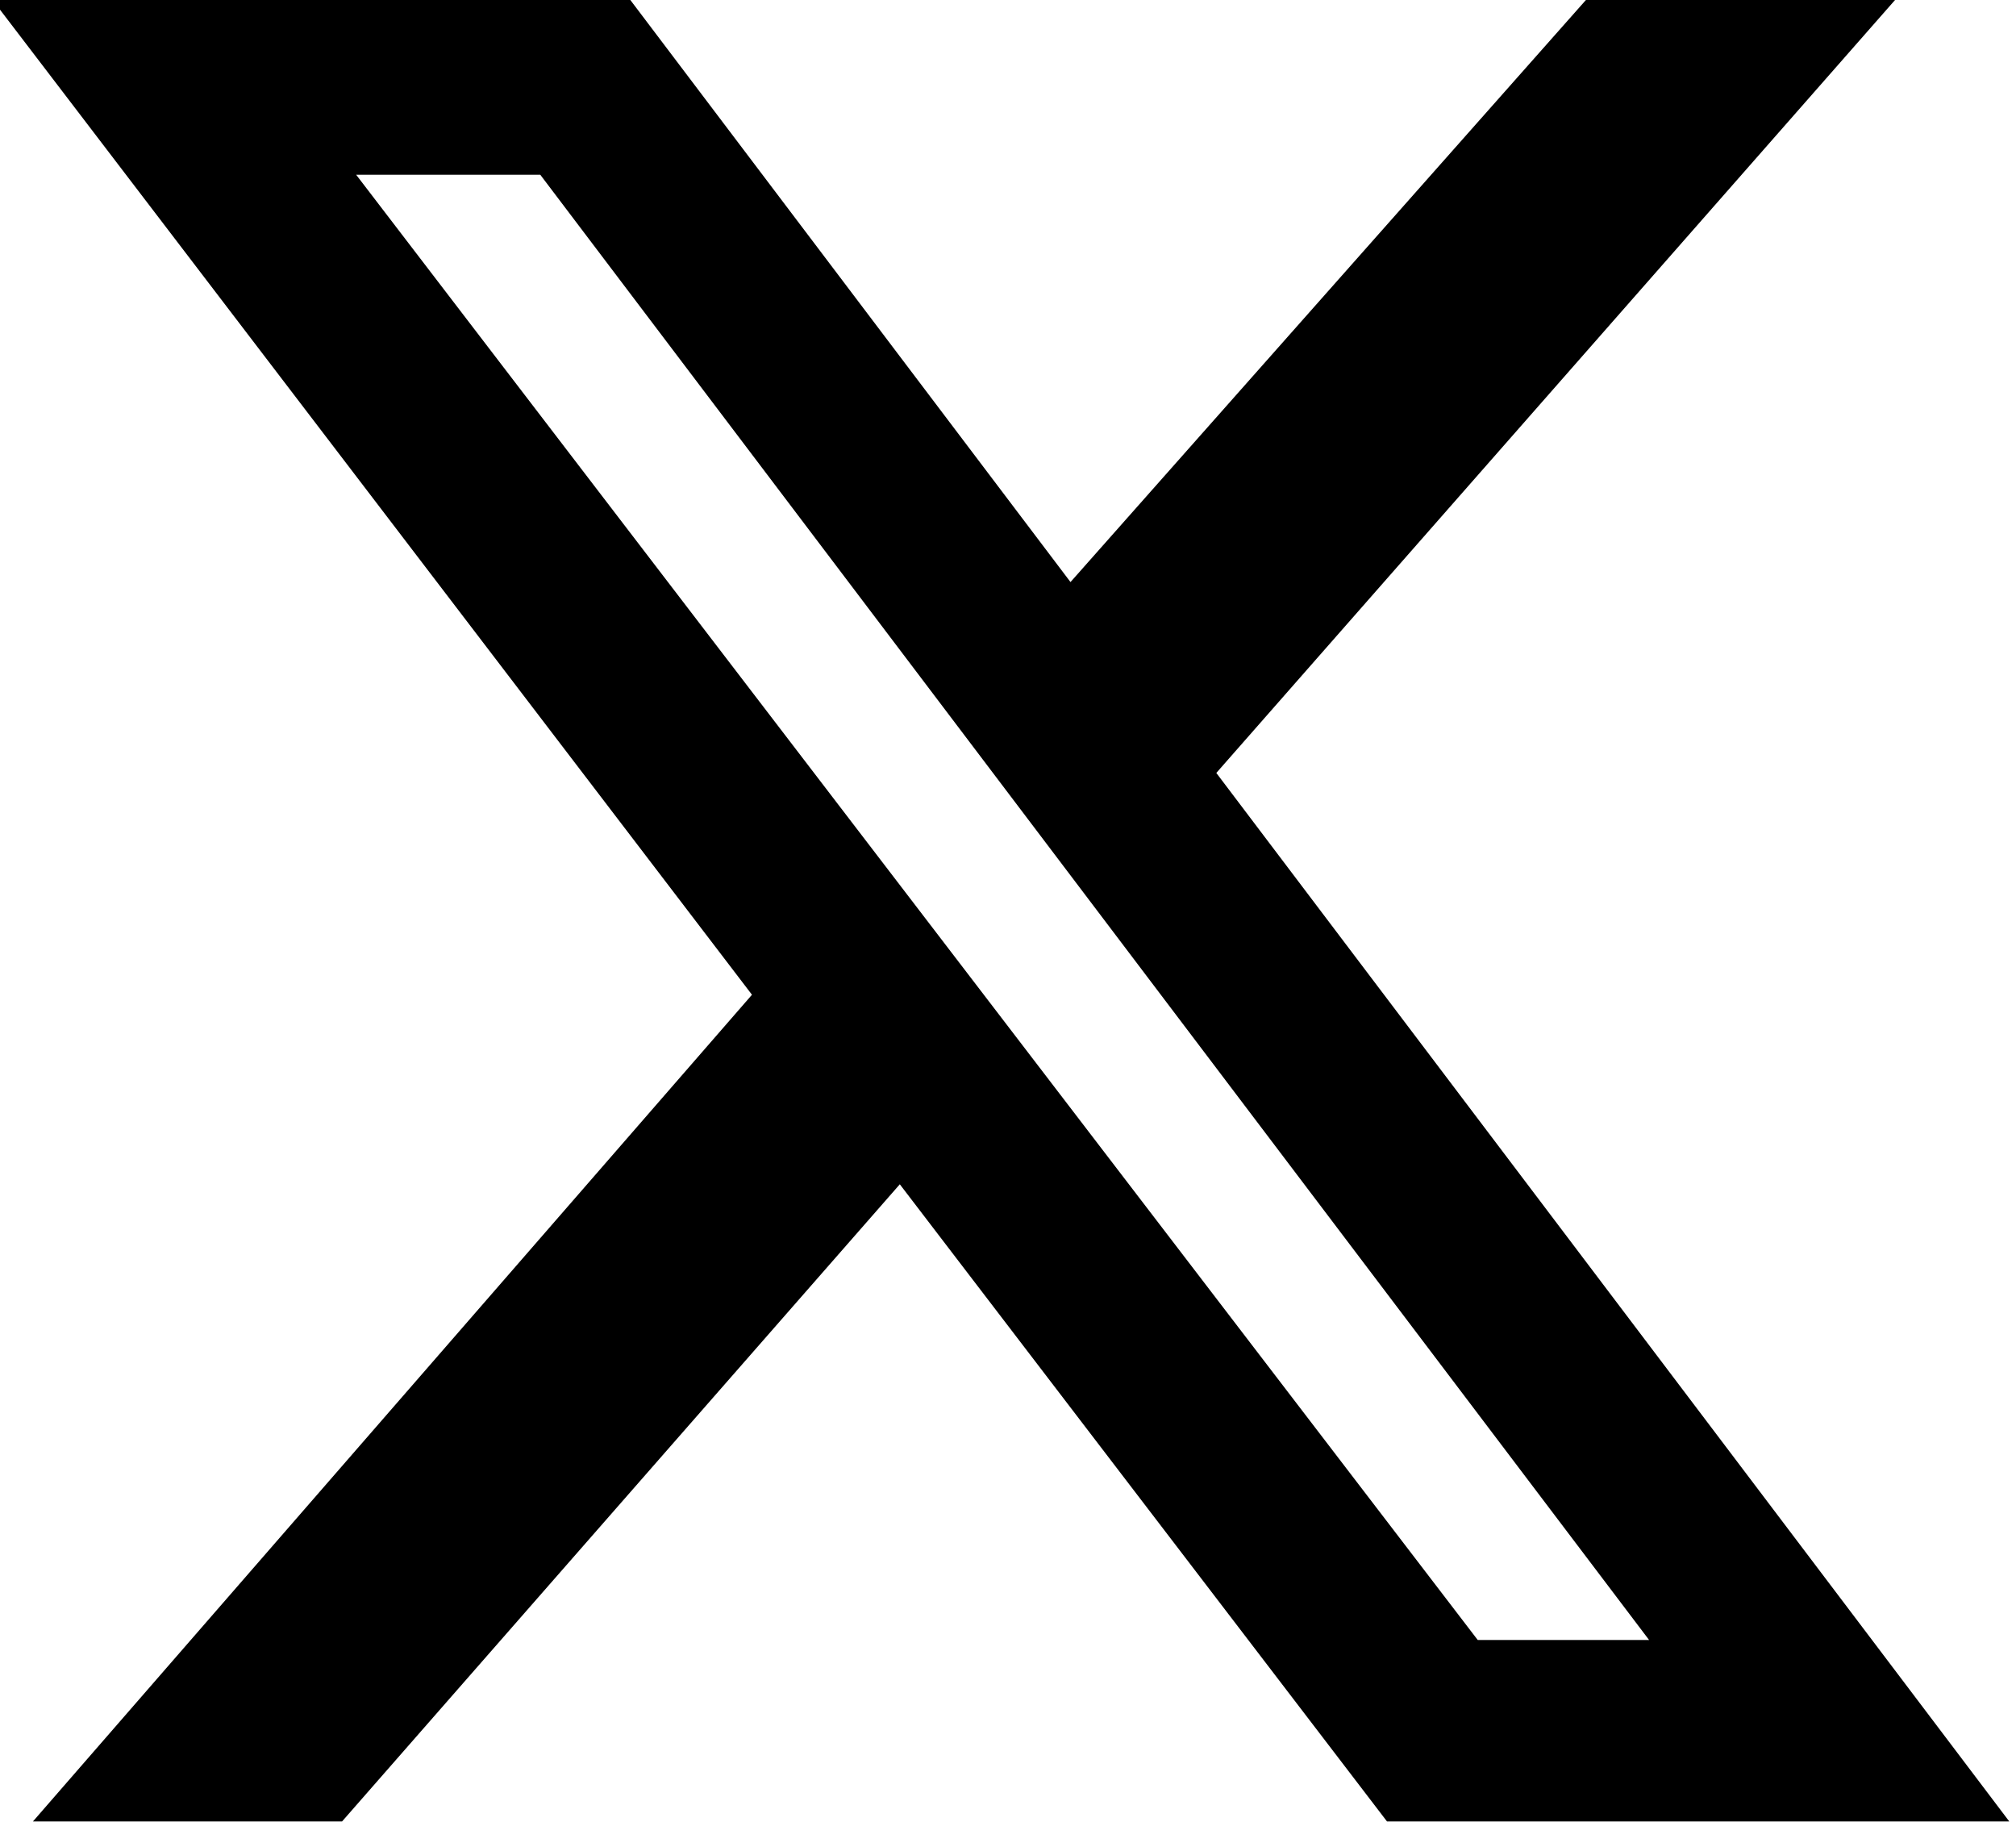
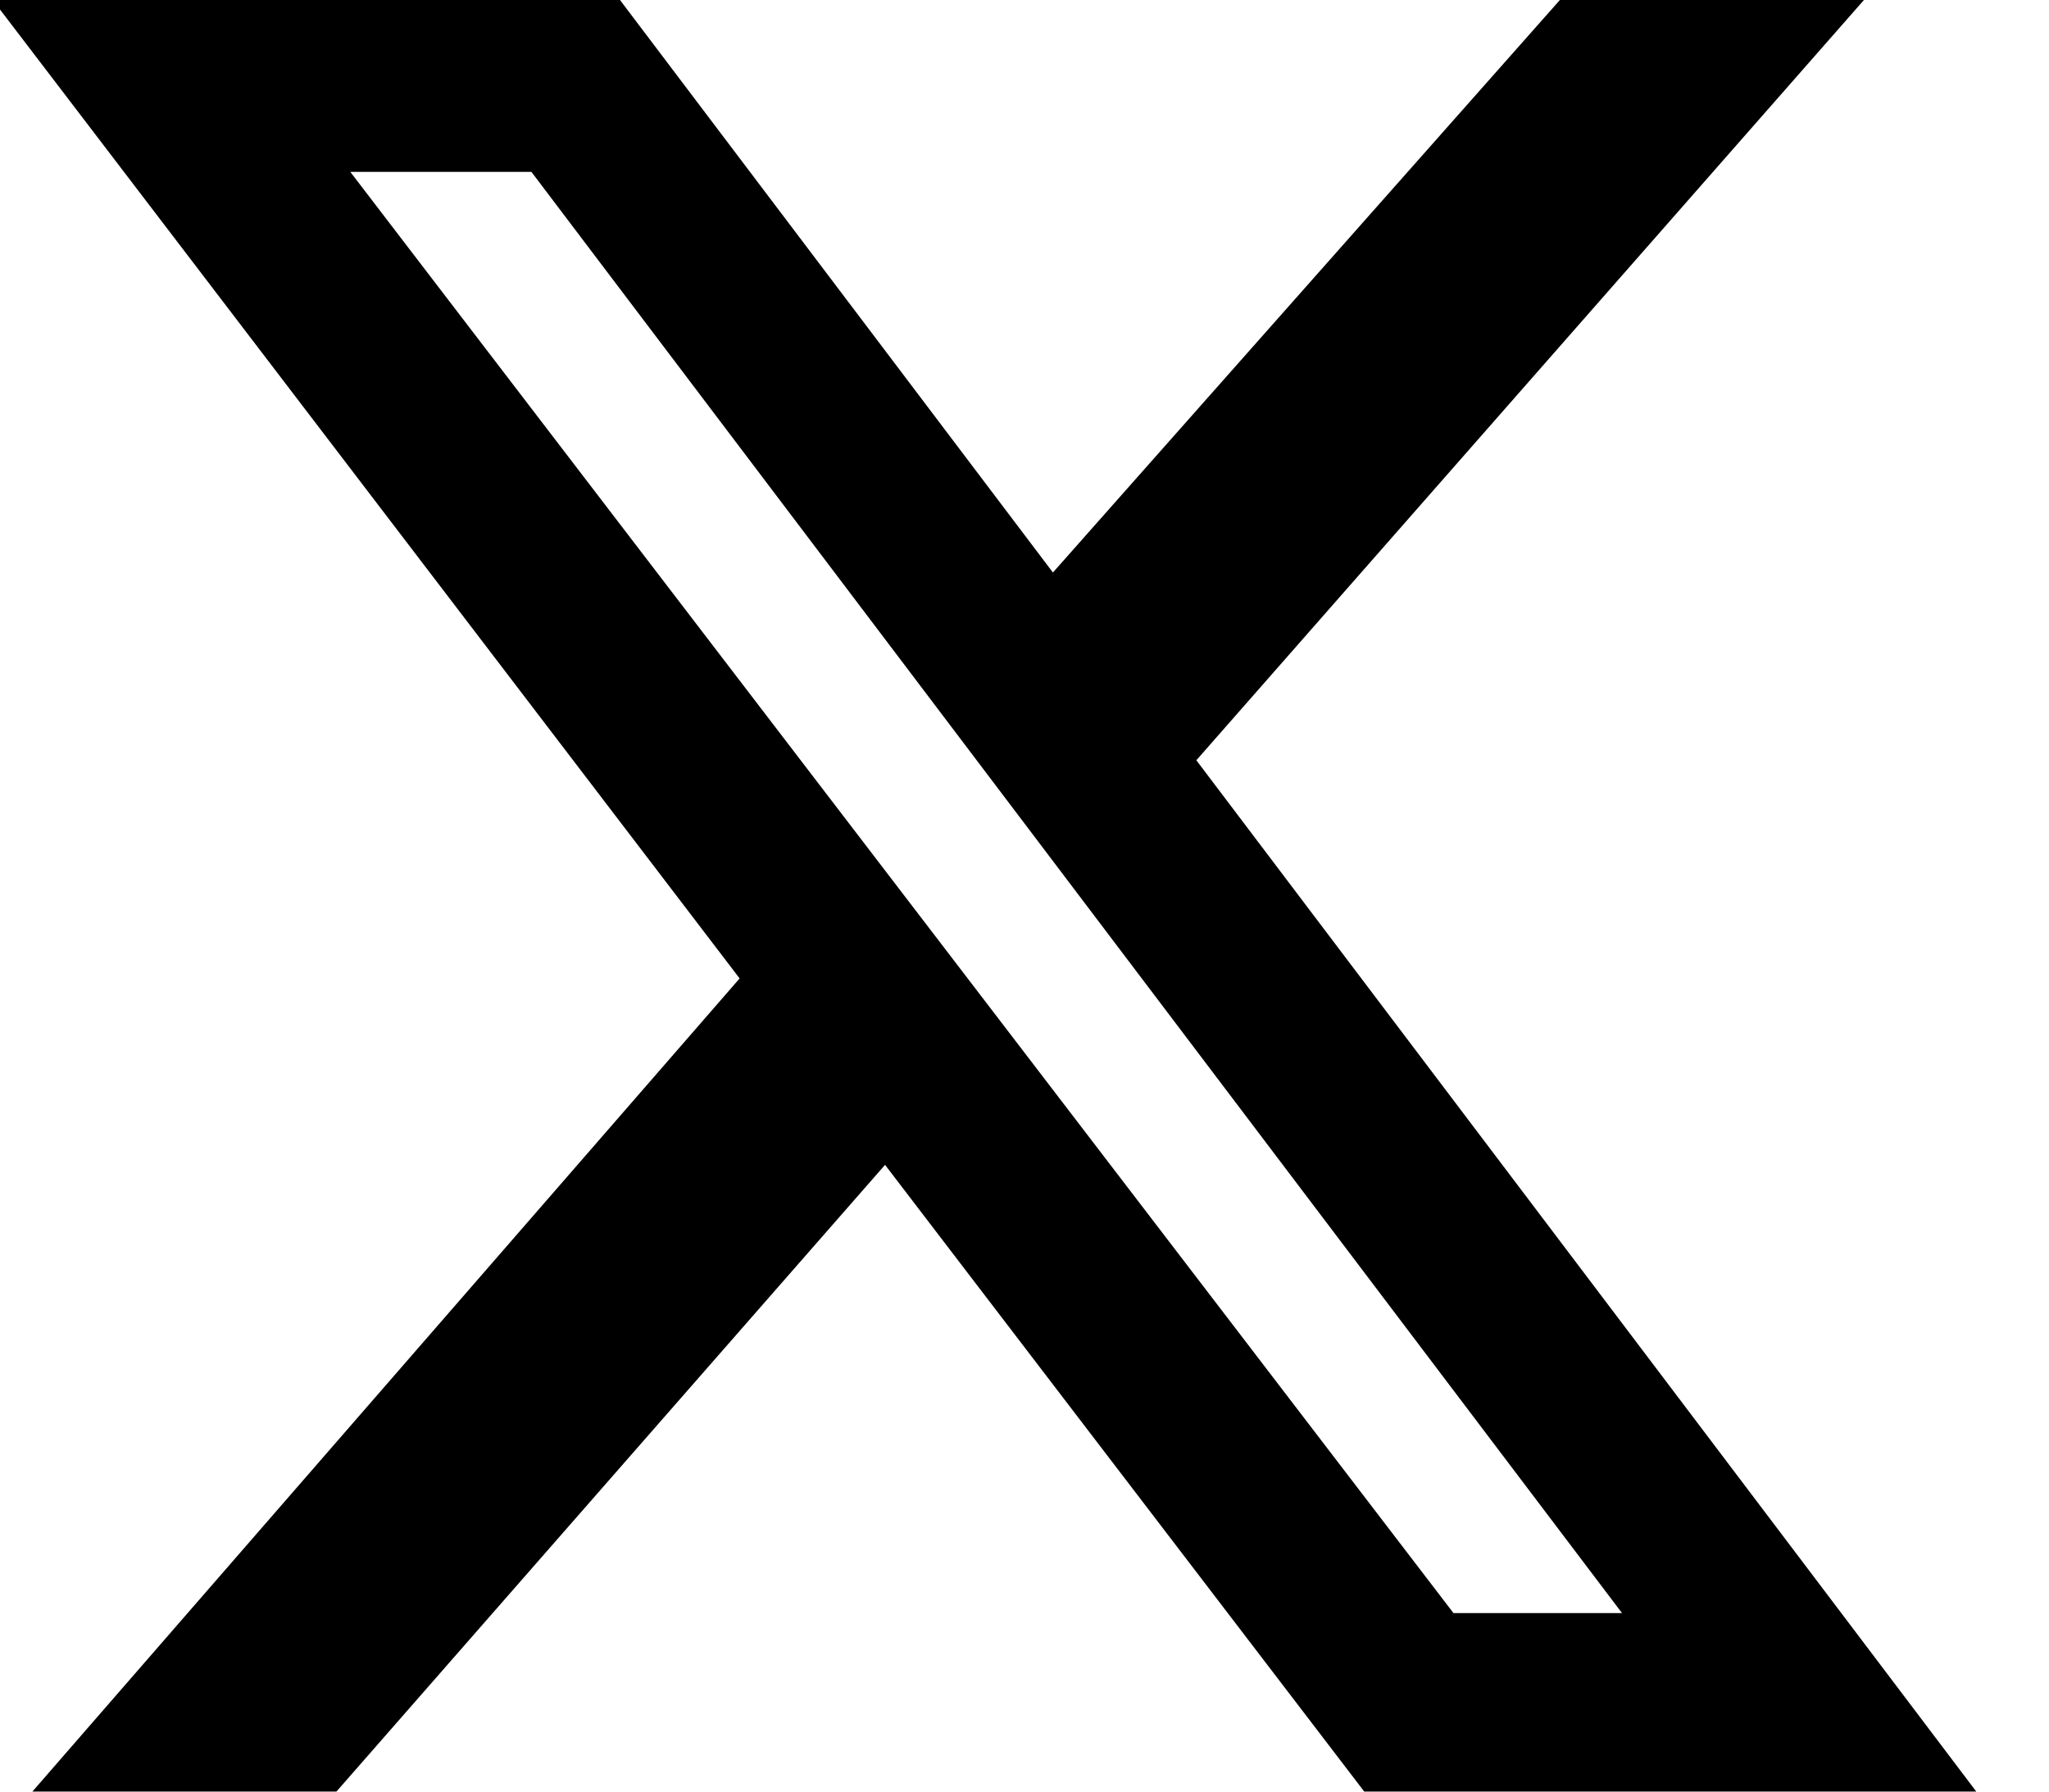
- <svg xmlns="http://www.w3.org/2000/svg" width="300" height="271">
+ <svg xmlns="http://www.w3.org/2000/svg" width="310" height="271">
  <path d="m236 0h46l-101 115 118 156h-92.6l-72.5-94.8-83 94.8h-46l107-123-113-148h94.9l65.5 86.6zm-16.1 244h25.5l-165-218h-27.4z" />
</svg>
